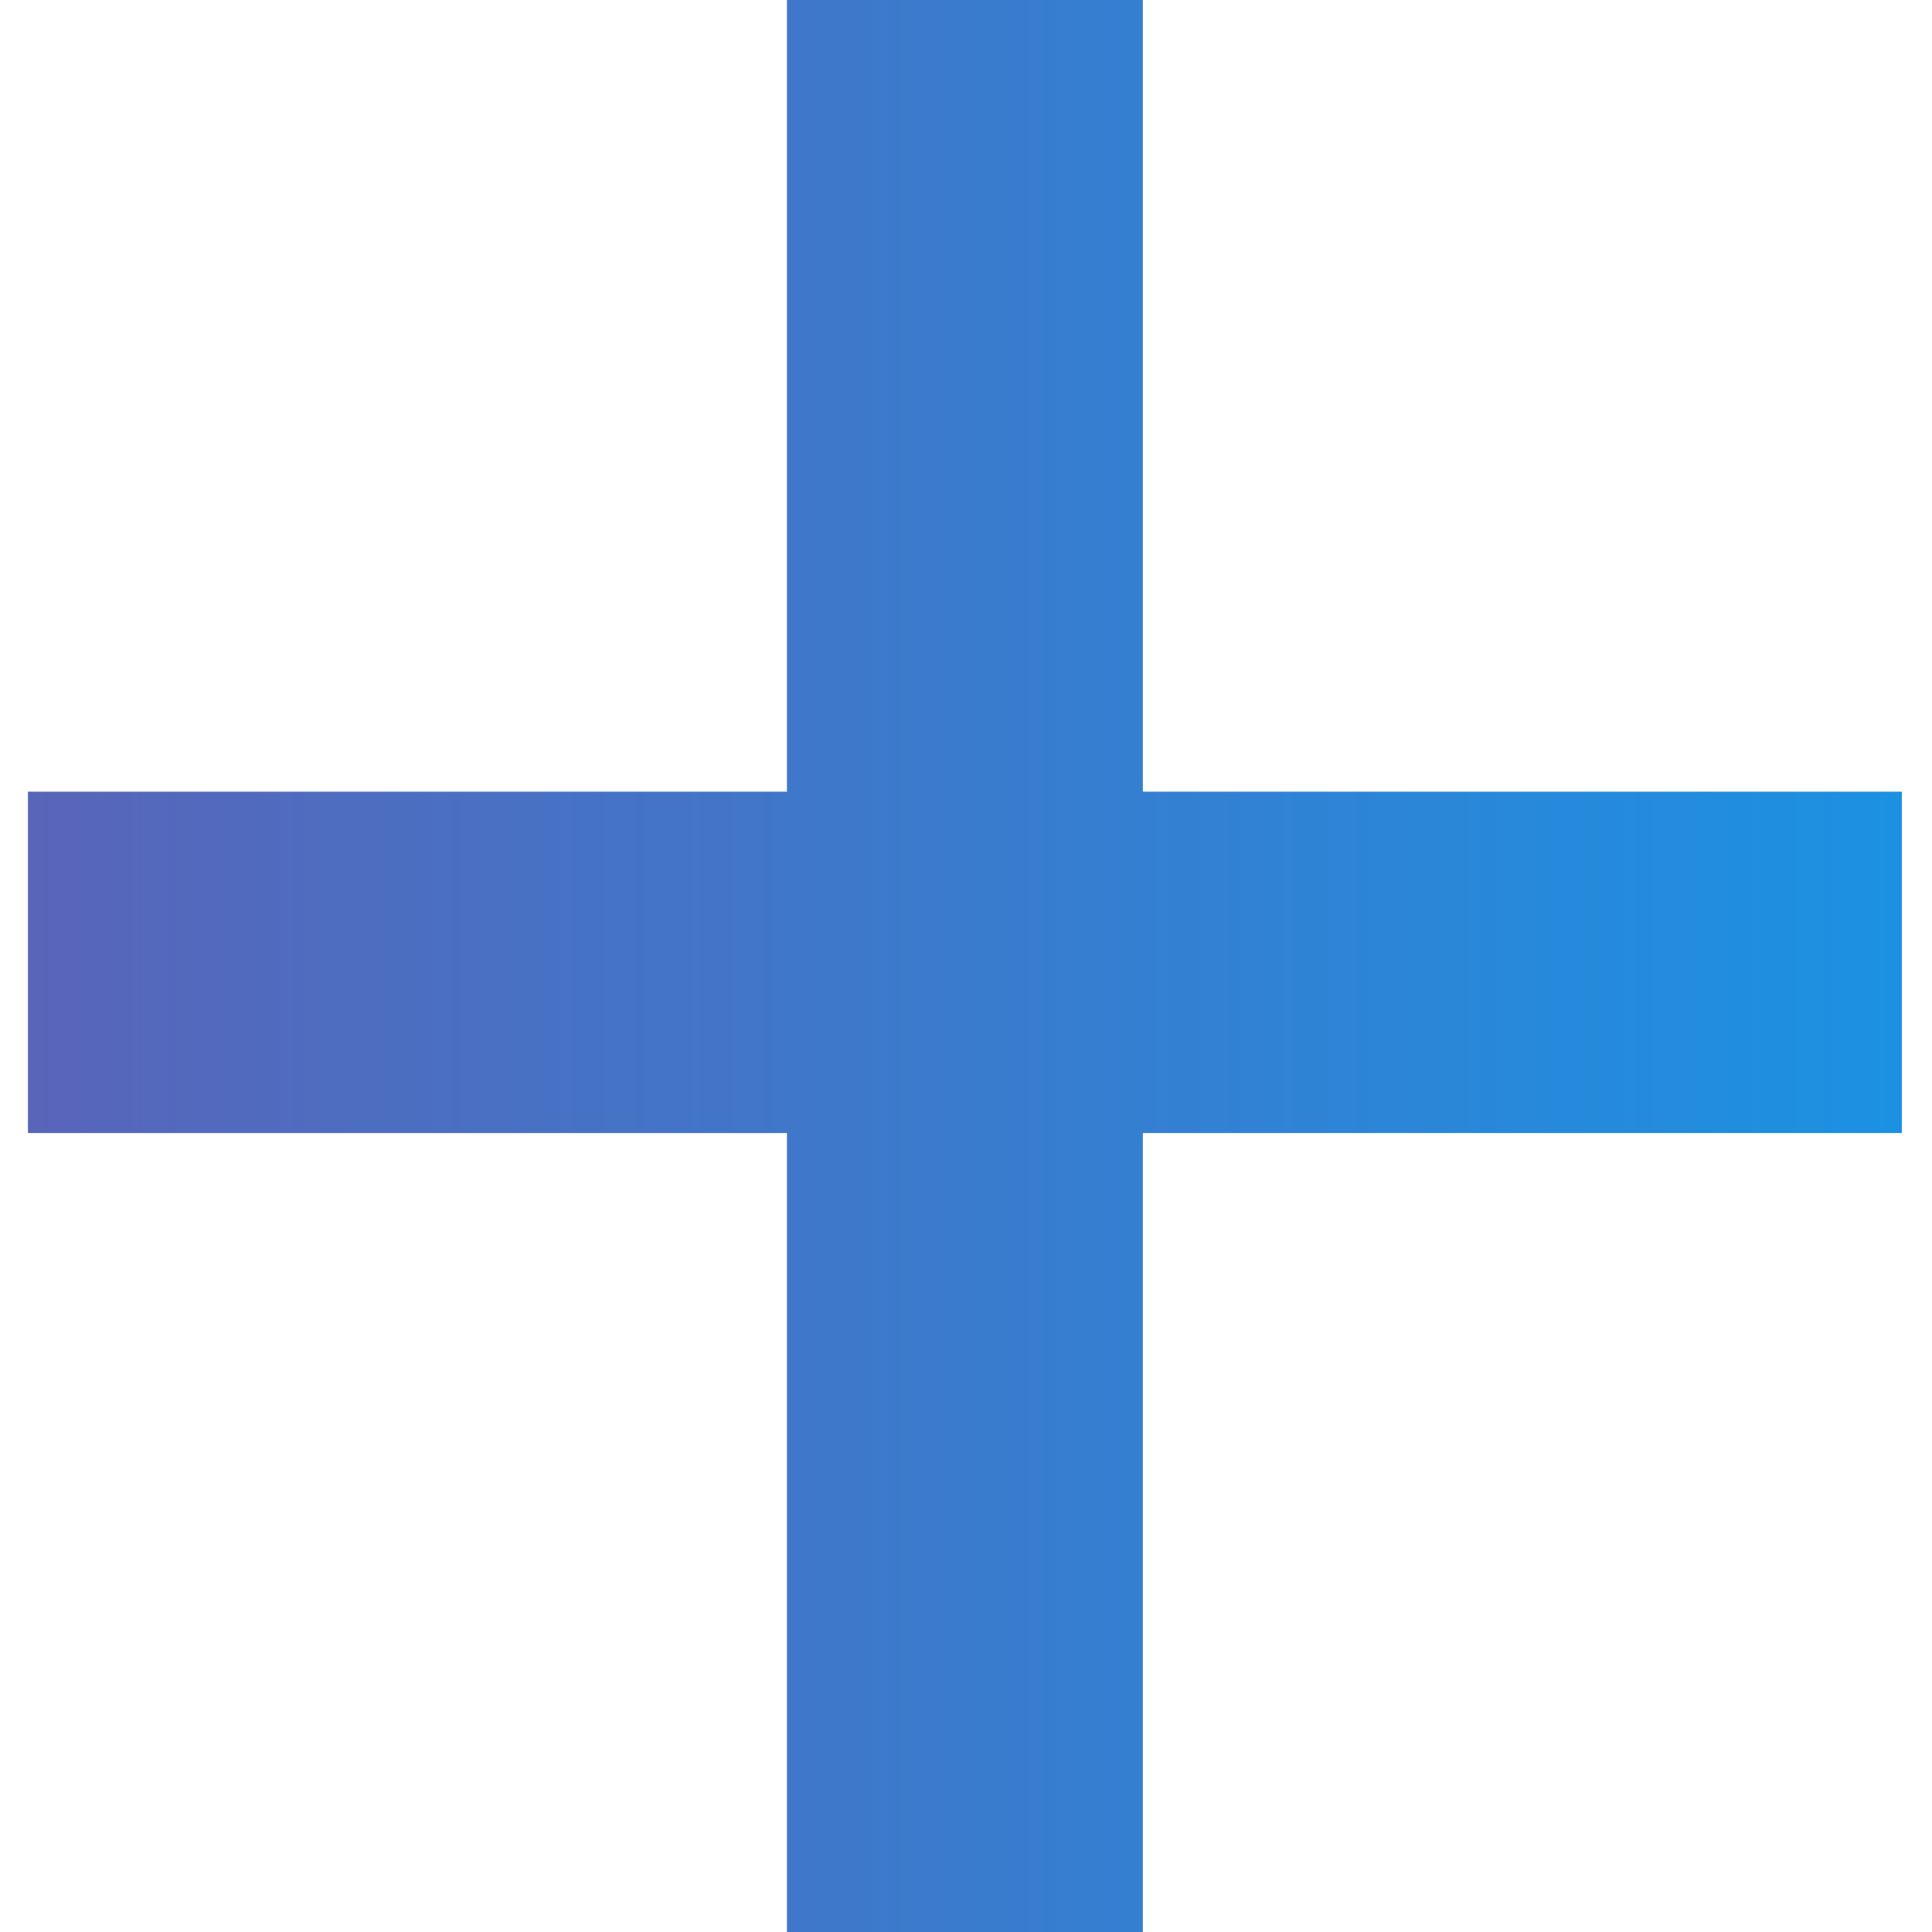
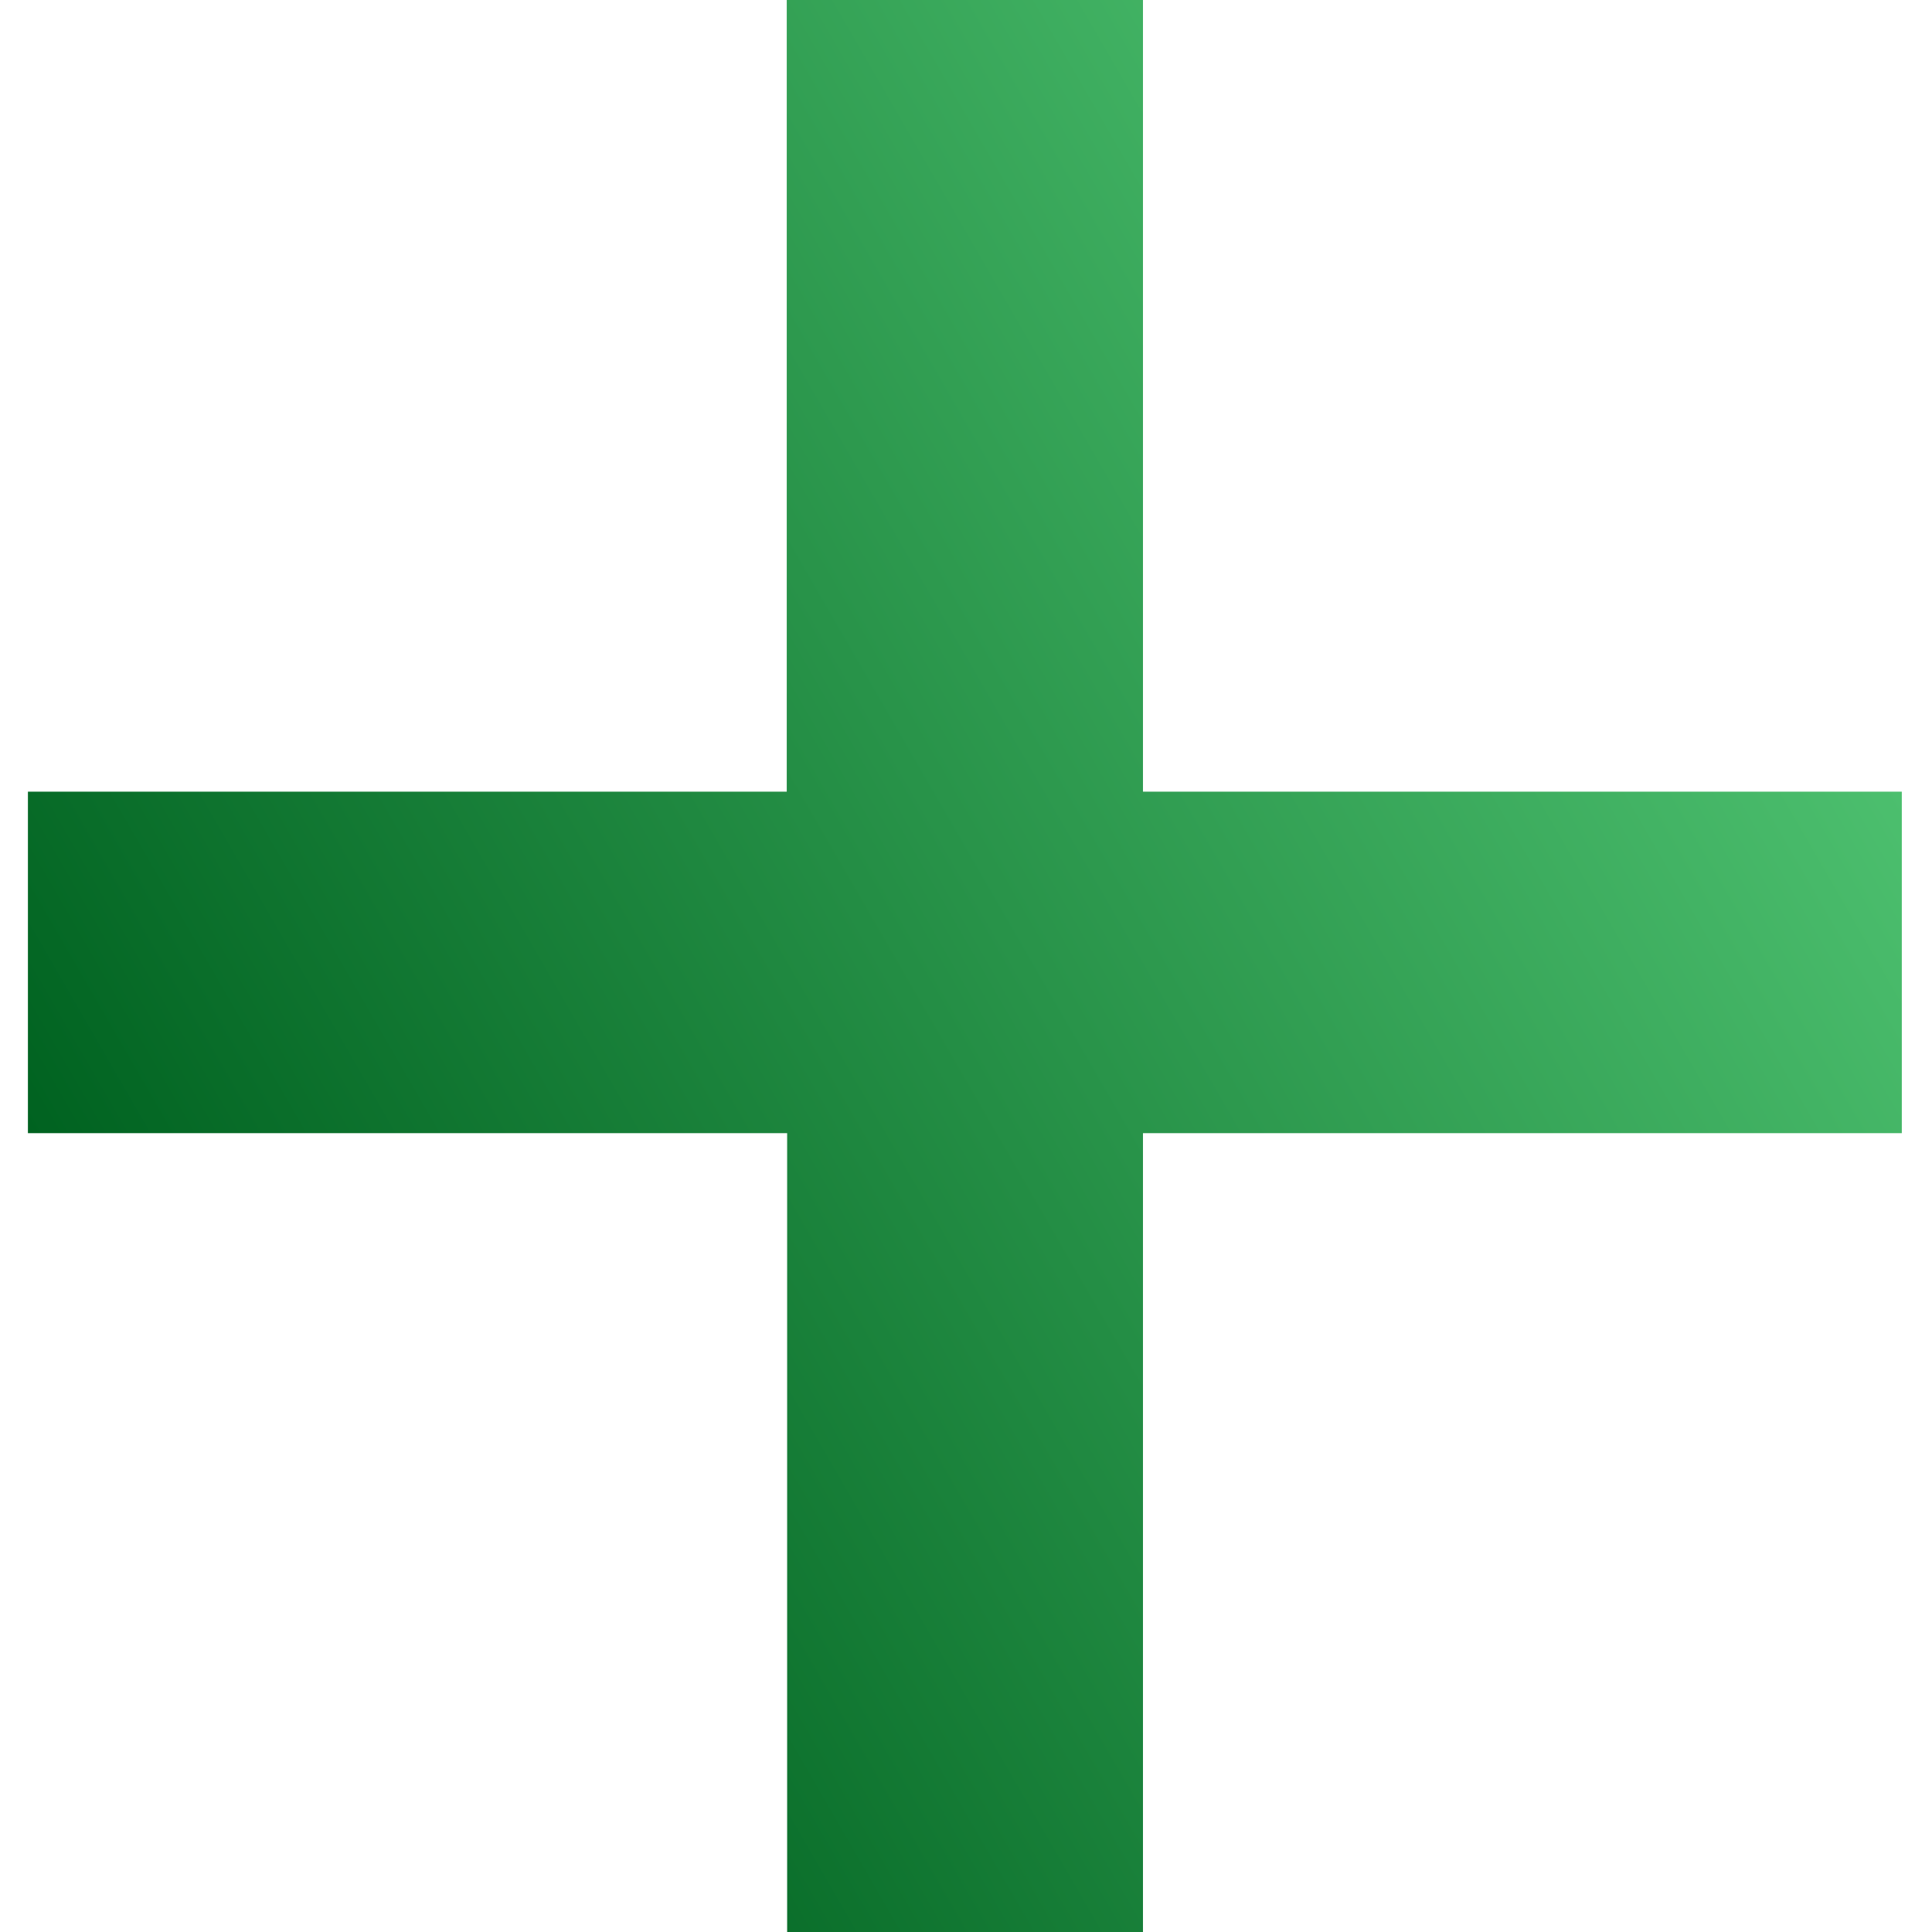
<svg xmlns="http://www.w3.org/2000/svg" version="1.1" id="Layer_1" x="0px" y="0px" viewBox="0 0 512 512" style="enable-background:new 0 0 512 512;" xml:space="preserve">
  <style type="text/css">
	.st0{fill:url(#SVGID_1_);}
+ 	.st1{fill:#006220;}
+ 	.st2{fill:#4CBF6E;}
</style>
  <g>
-     <linearGradient id="SVGID_1_" gradientUnits="userSpaceOnUse" x1="7.41" y1="256" x2="504.011" y2="256">
-       <stop offset="0" style="stop-color:#5865B9" />
-       <stop offset="1" style="stop-color:#1C91E2" />
+     <linearGradient id="SVGID_1_" gradientUnits="userSpaceOnUse" x1="50.316" y1="139.416" x2="461.94" y2="377.067" gradientTransform="matrix(1 0 0 -1 0 514)">
+       <stop offset="2.770450e-07" style="stop-color:#006220" />
+       <stop offset="1" style="stop-color:#4CBF6E" />
    </linearGradient>
-     <path class="st0" d="M302.87,0v209.8h201.14v90.47H302.87V512h-94.32V300.27H7.41V209.8h201.14V0H302.87z" />
+     <path class="st0" d="M302.9,0v209.8H504v90.5H302.9V512h-94.3V300.3H7.4v-90.5h201.1V0H302.9z" />
+     <rect x="-488" y="-10" class="st1" width="98" height="83" />
+     <rect x="-488" y="131.5" class="st2" width="98" height="83" />
  </g>
</svg>
